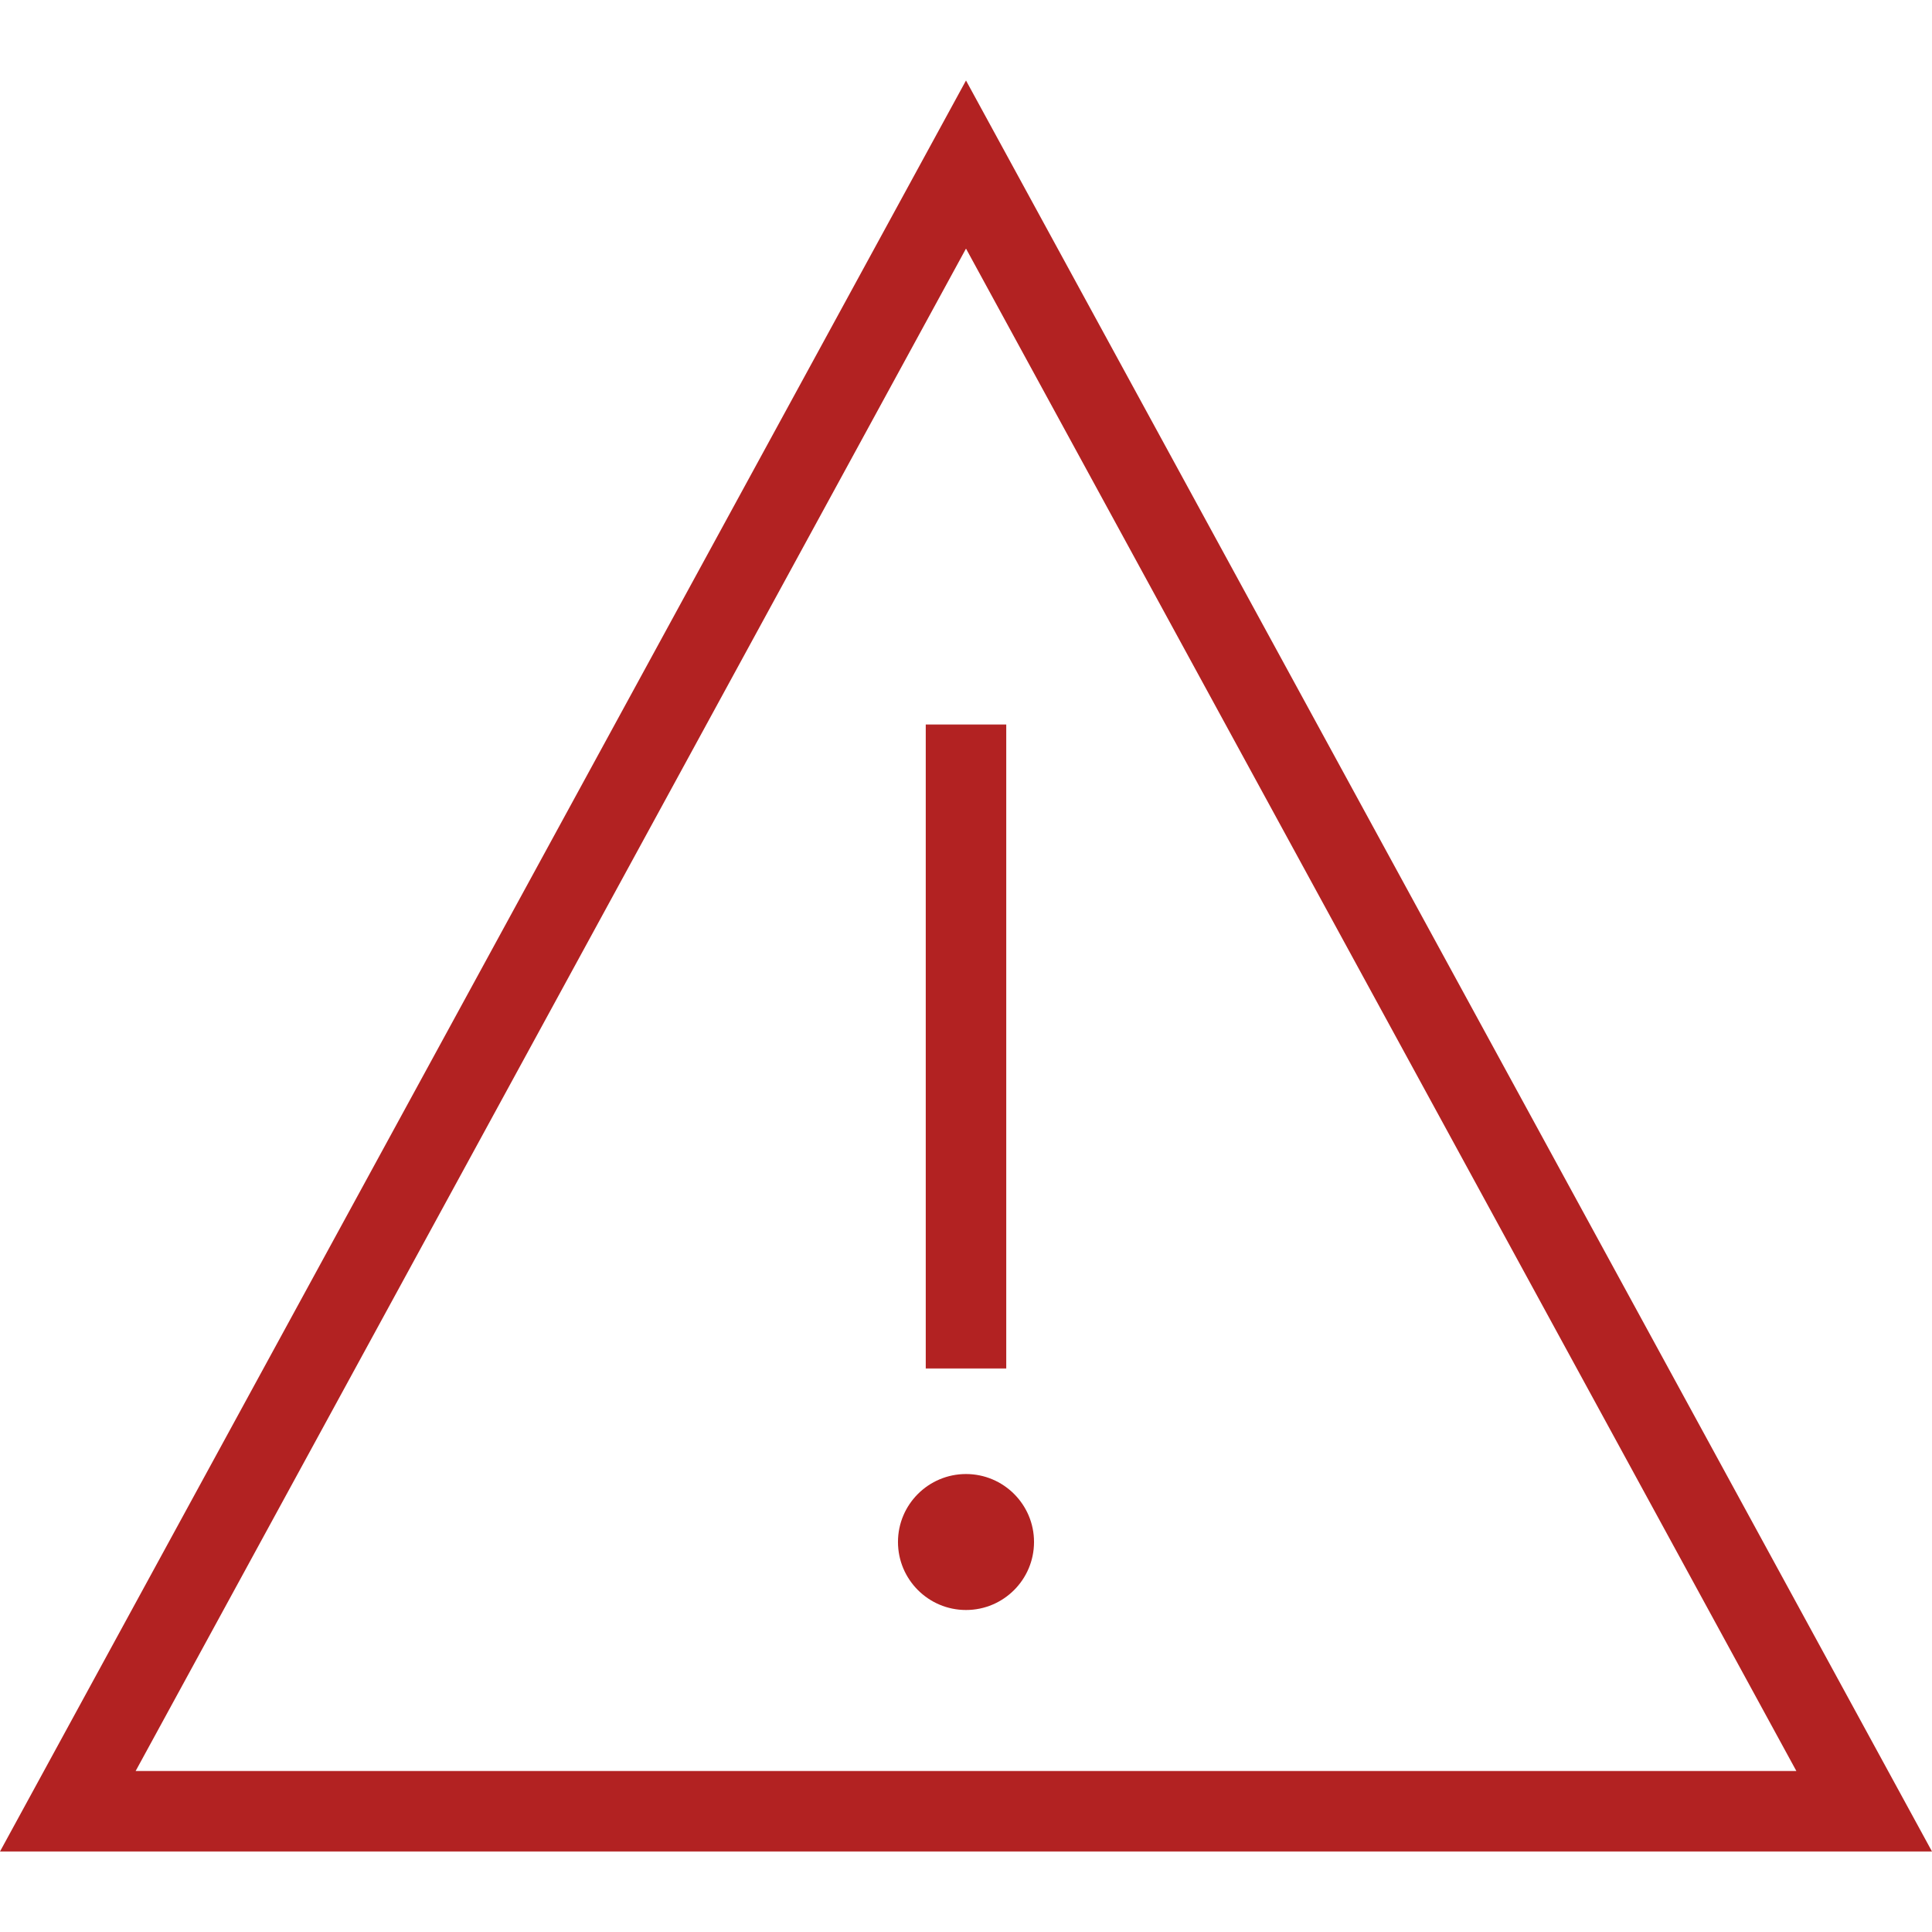
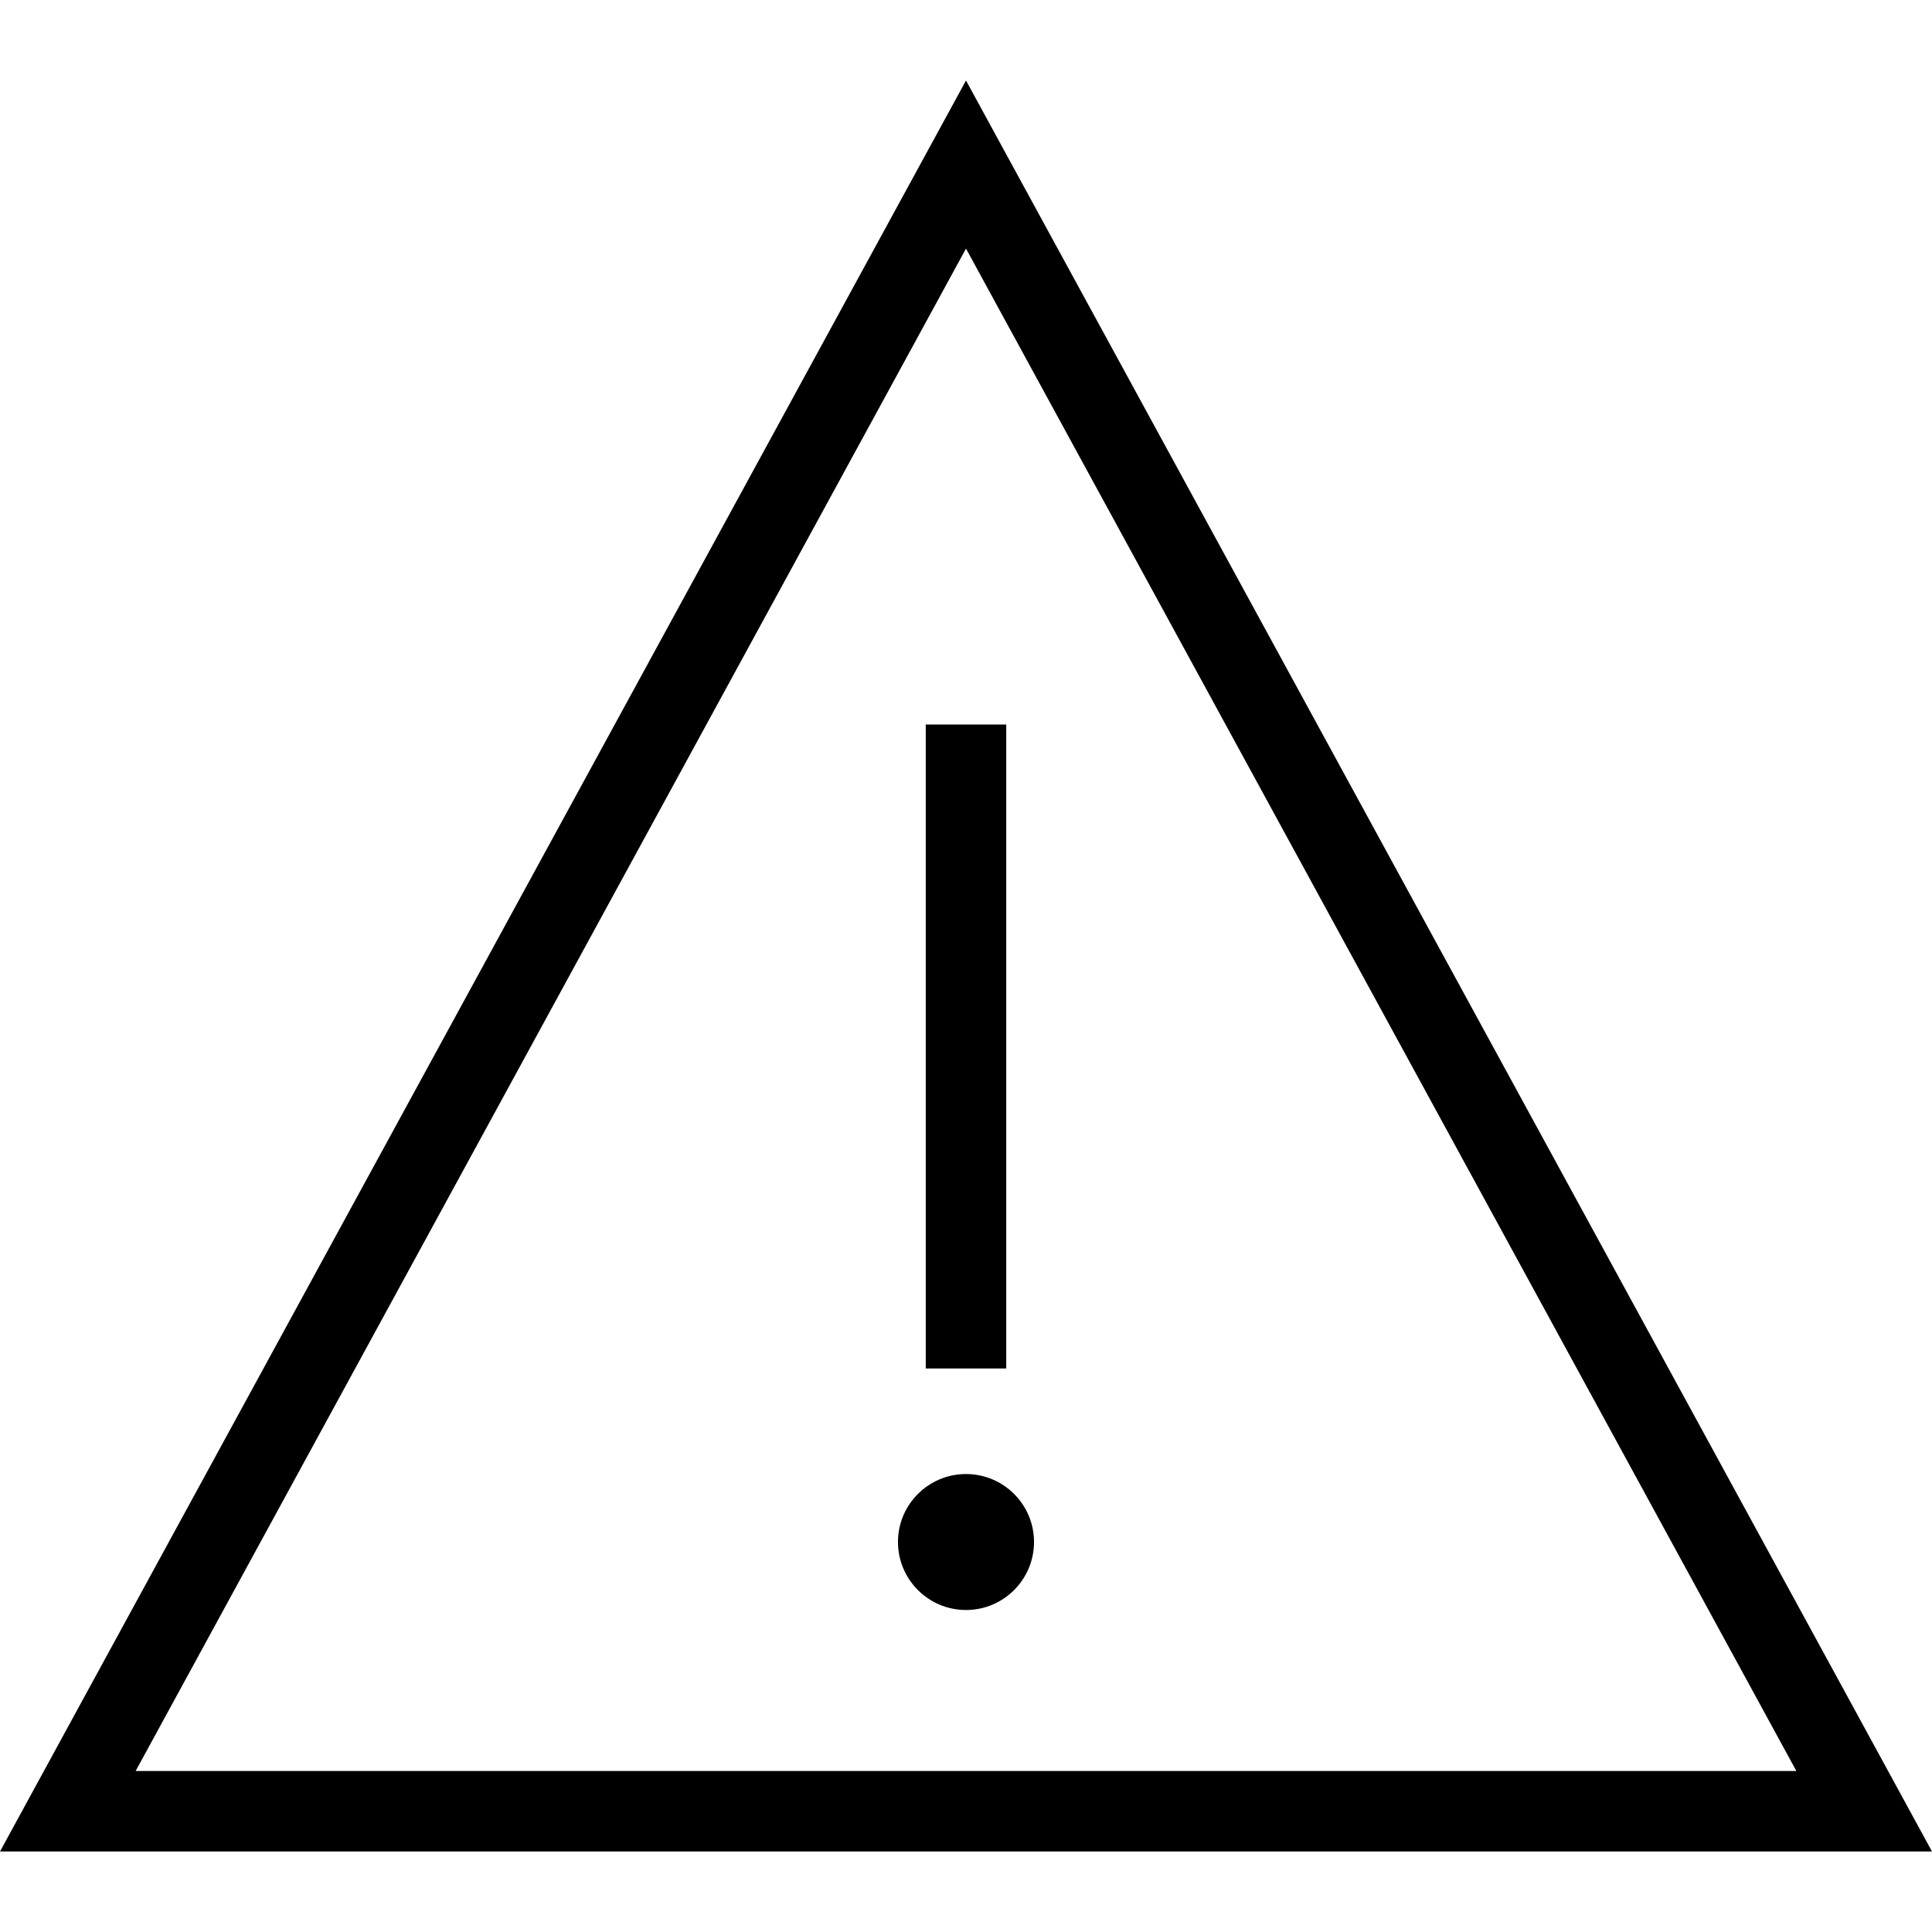
- <svg xmlns="http://www.w3.org/2000/svg" width="24" height="24" fill="#B22222" fill-rule="evenodd" clip-rule="evenodd">
+ <svg xmlns="http://www.w3.org/2000/svg" width="24" height="24" fill="black" fill-rule="evenodd" clip-rule="evenodd">
  <path d="M24 23h-24l12-22 12 22zm-22.315-1h20.63l-10.315-18.912-10.315 18.912zm10.315-2c.466 0 .845-.378.845-.845 0-.466-.379-.844-.845-.844-.466 0-.845.378-.845.844 0 .467.379.845.845.845zm.5-11v8h-1v-8h1z" />
</svg>
